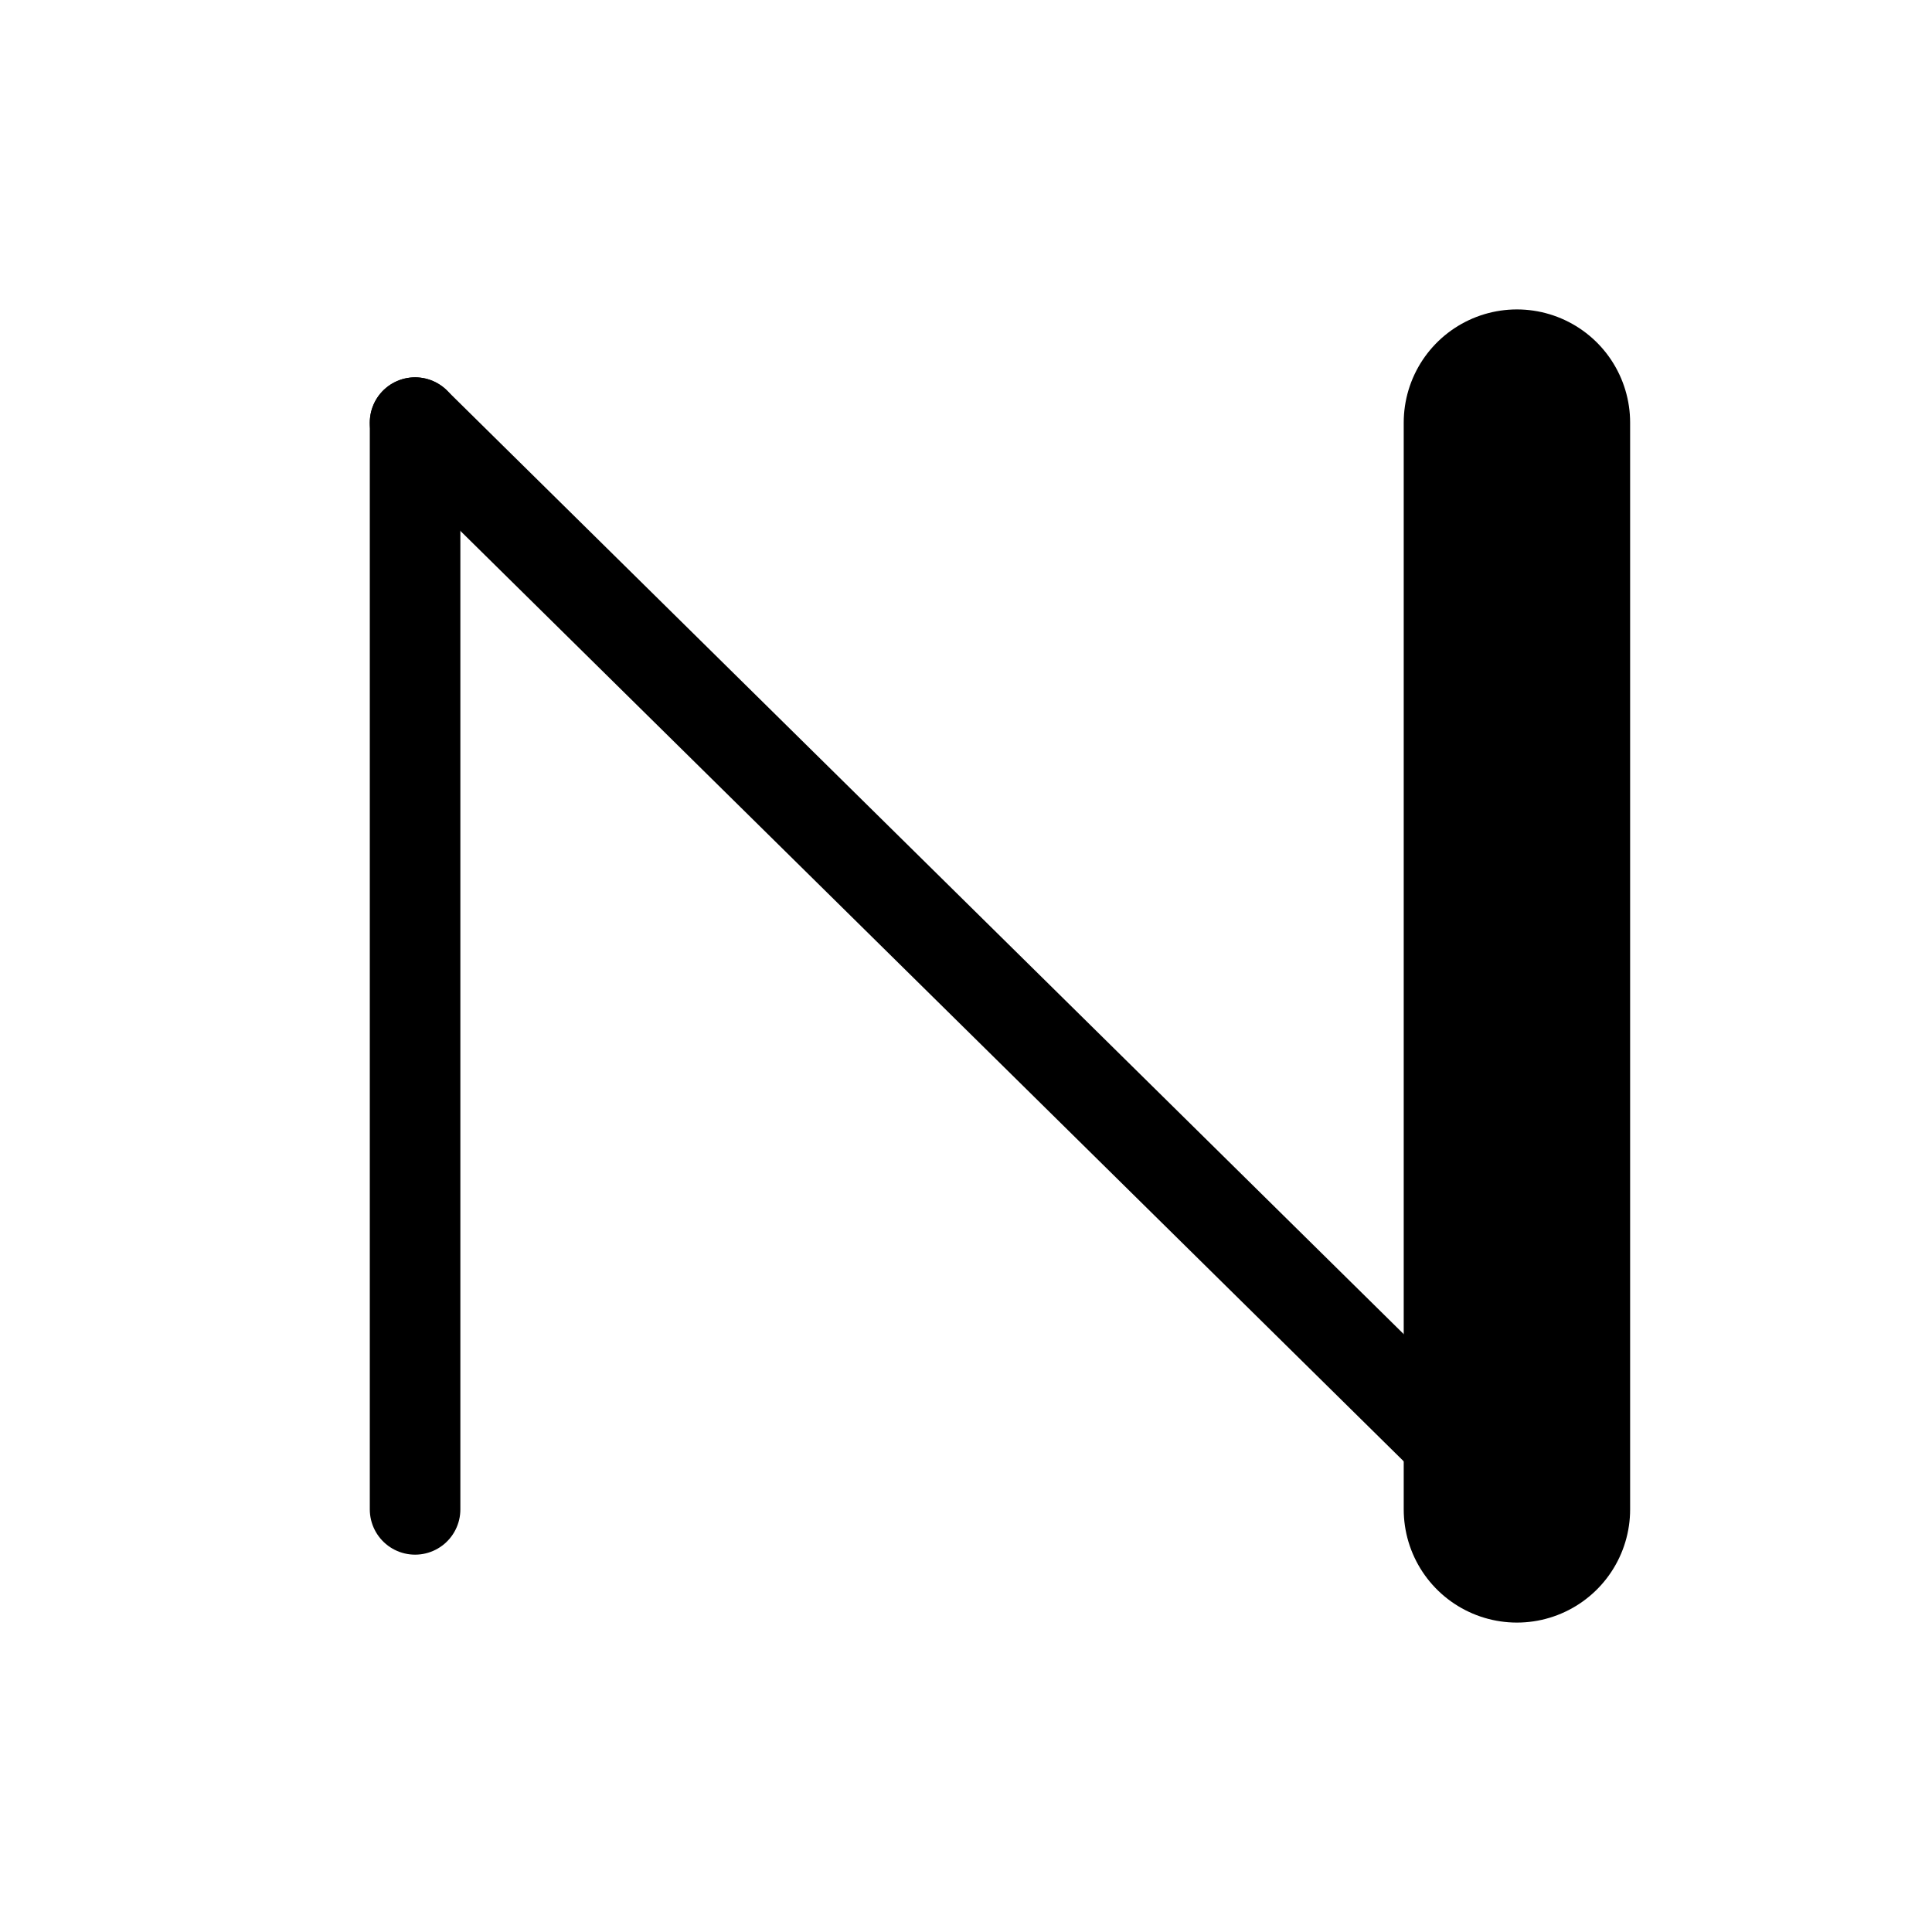
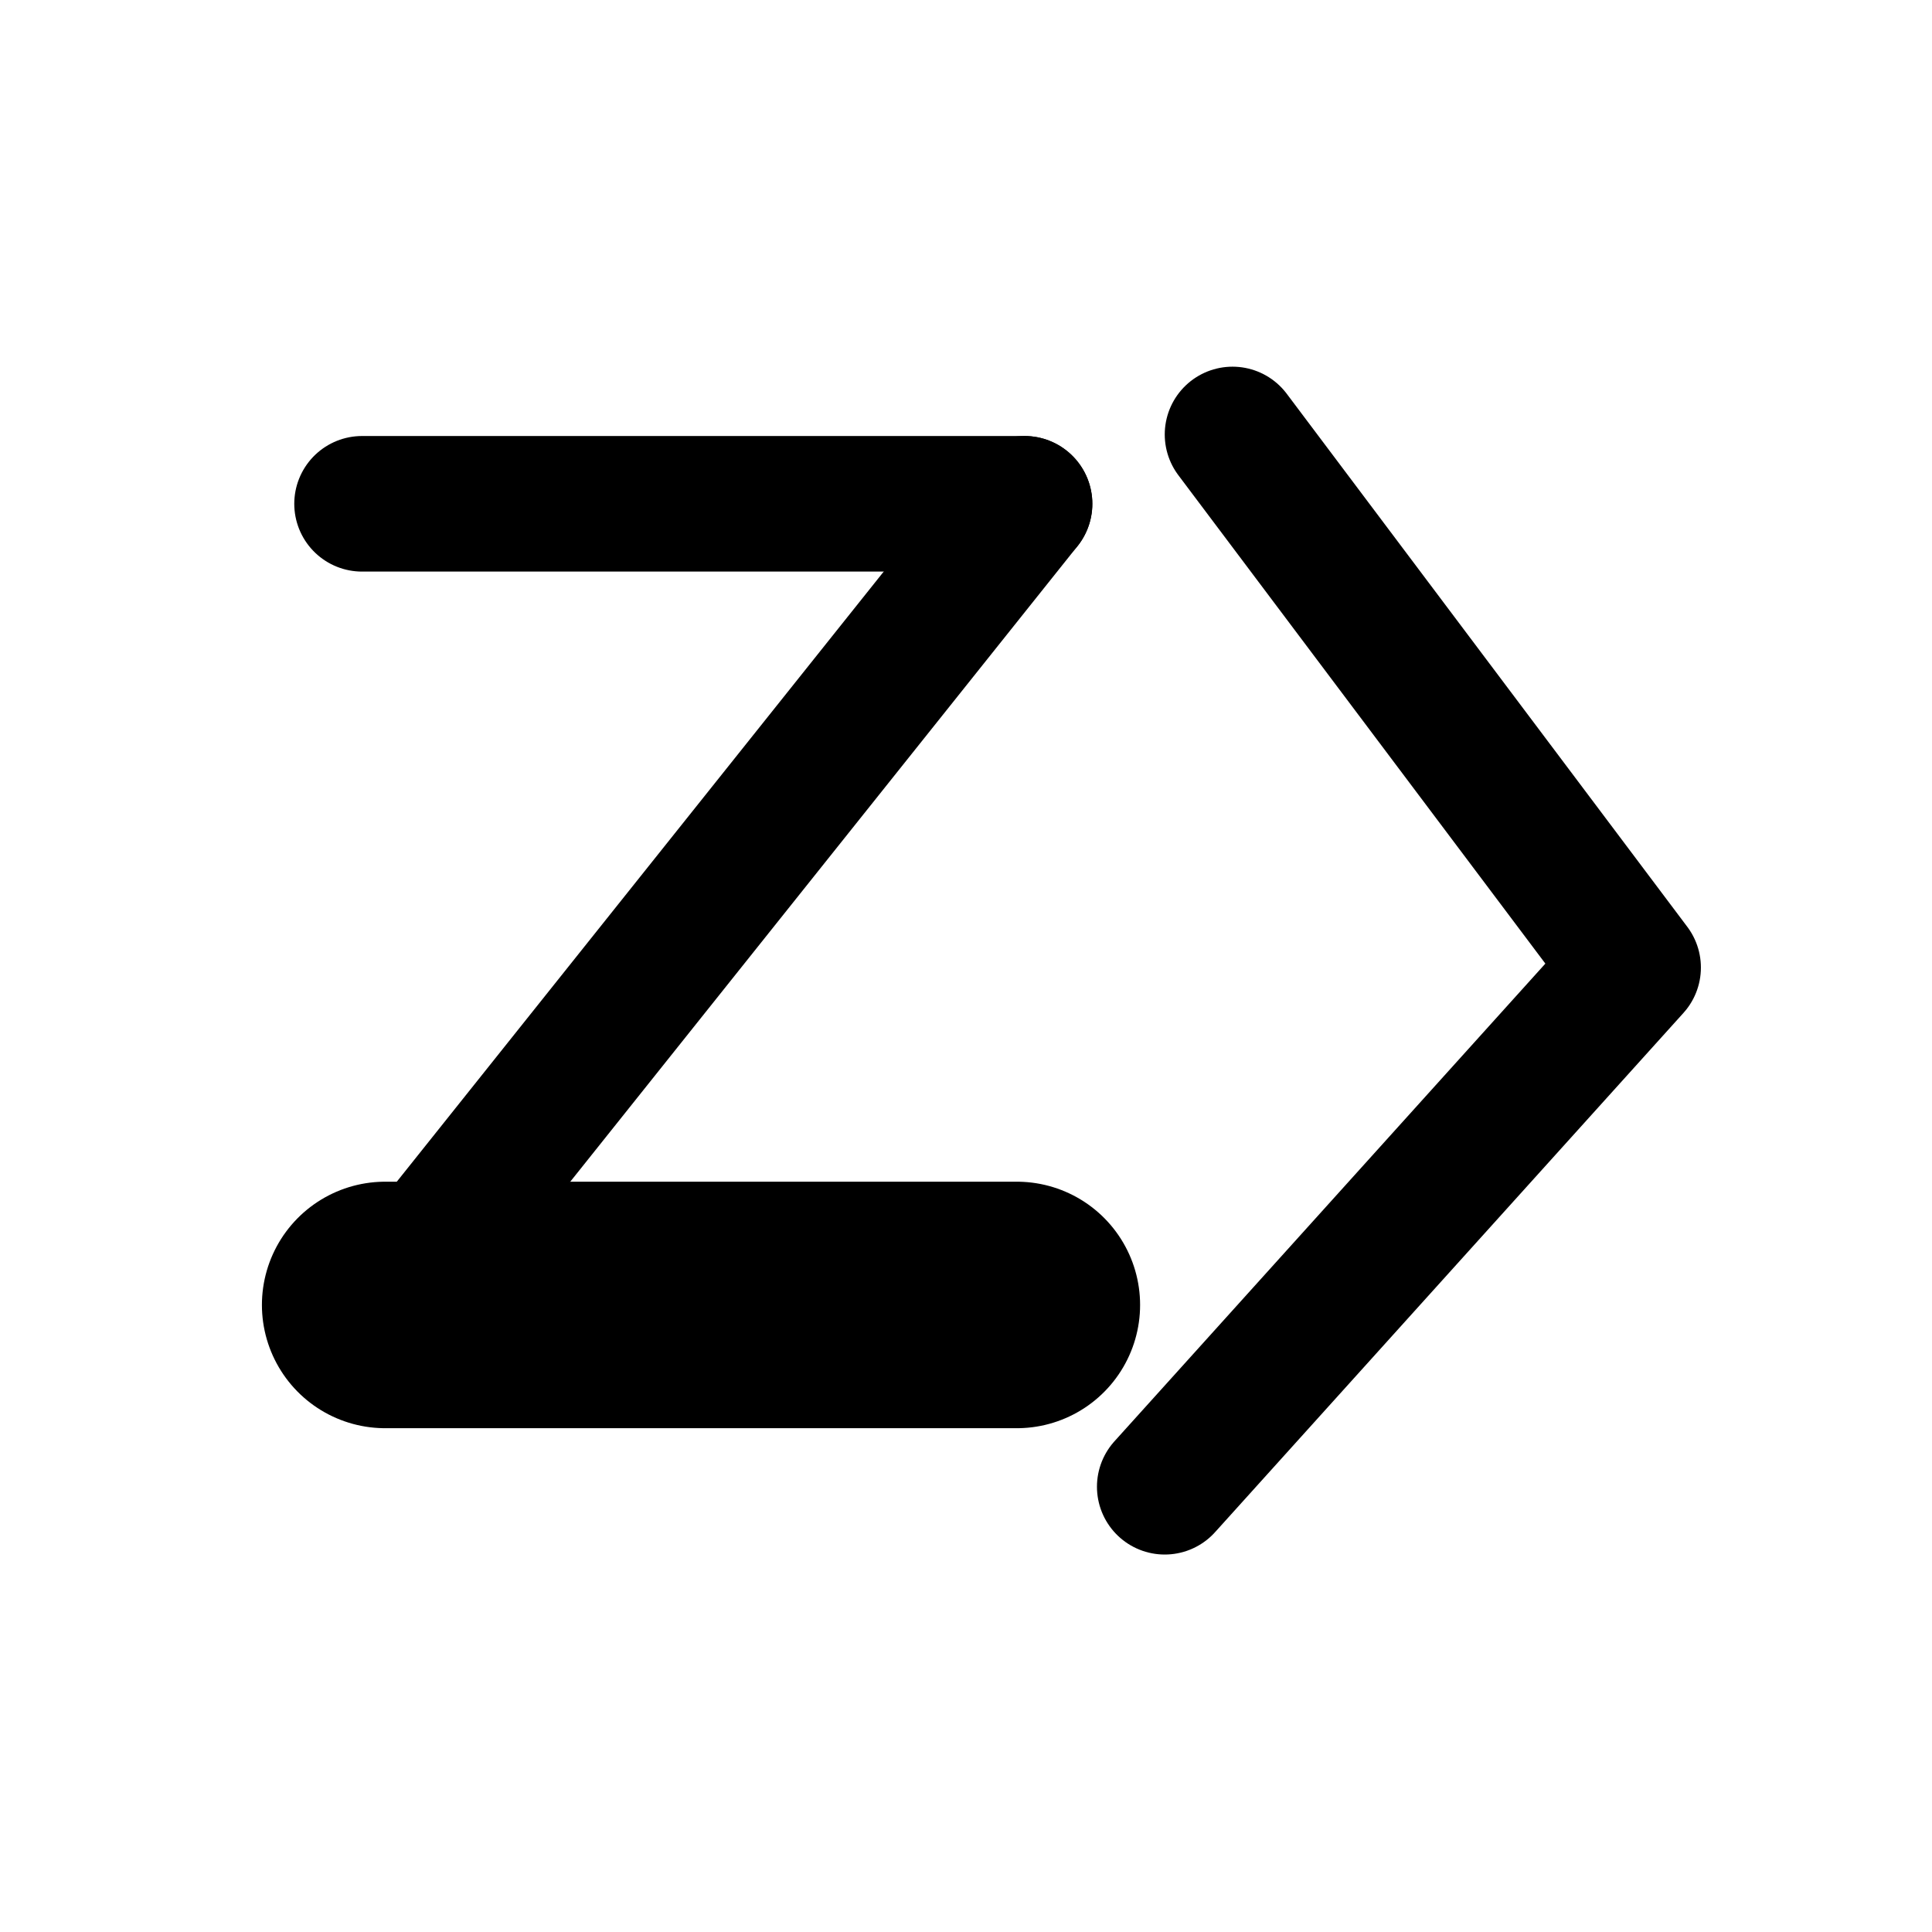
- <svg xmlns="http://www.w3.org/2000/svg" viewBox="0 0 1024 1024">
-   <g transform="scale(1)" fill="none" stroke="currentColor" stroke-linecap="round" stroke-linejoin="round">
-     <path d="M 220 800 V 224" stroke-width="48" />
-     <path d="M 220 224 L 804 800" stroke-width="48" />
-     <path d="M 804 800 V 224" stroke-width="120" />
+ <svg xmlns="http://www.w3.org/2000/svg" viewBox="0 0 1024 1024" width="1024" height="1024">
+   <g transform="scale(0.8165869)" fill="none" stroke="black" stroke-linecap="round" stroke-linejoin="round">
+     <path d="M235 327H665" stroke-width="88" />
+     <path d="M665 327L250 847" stroke-width="88" />
+     <path d="M250 847H660" stroke-width="160" />
+     <path d="M800 282L1060 628L756 965" stroke-width="88" />
  </g>
</svg>
